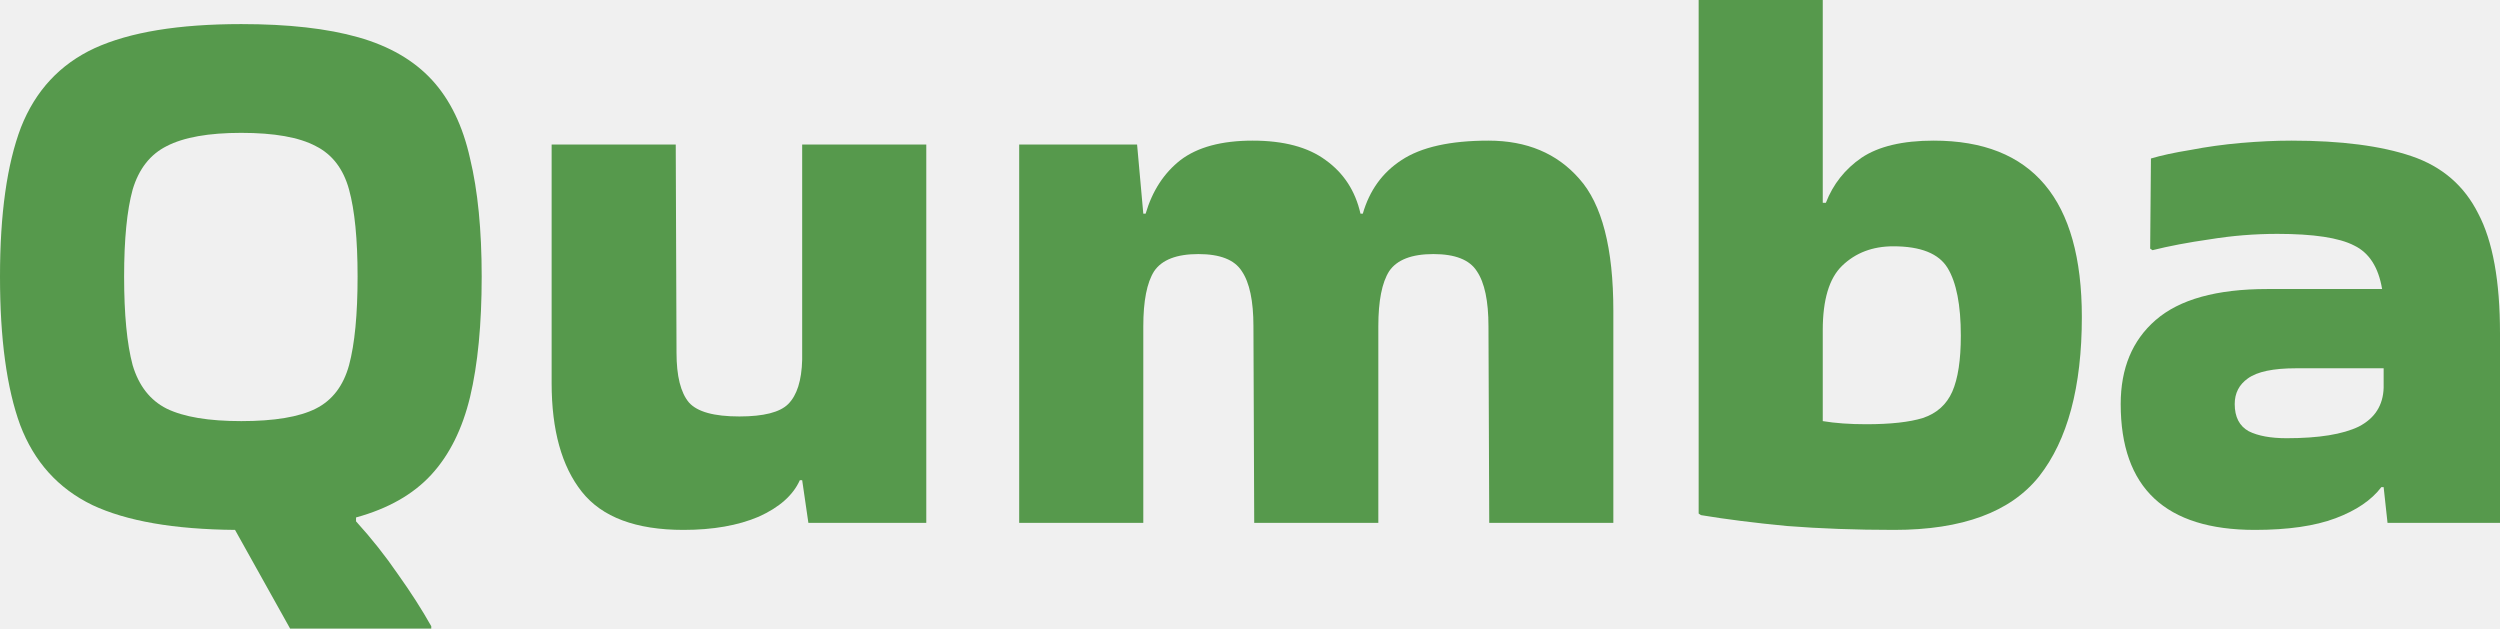
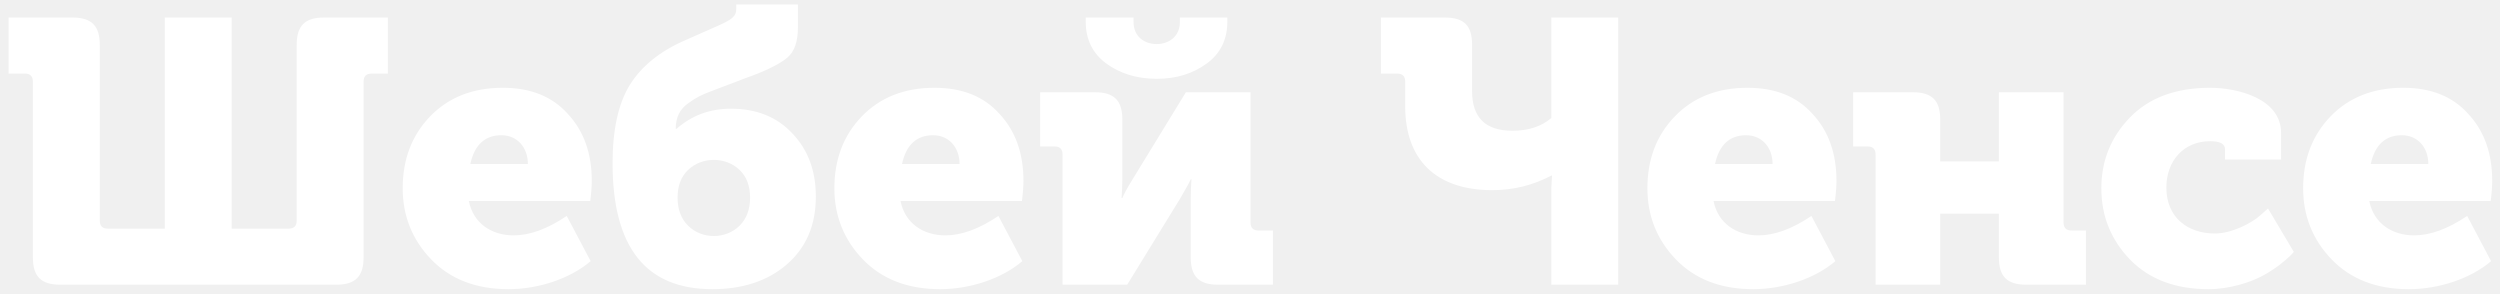
- <svg xmlns="http://www.w3.org/2000/svg" width="175" height="44" viewBox="0 0 175 44" fill="none">
-   <path d="M0 19.362C0 14.975 0.489 11.494 1.466 8.92C2.48 6.345 4.199 4.496 6.624 3.372C9.086 2.248 12.506 1.686 16.886 1.686C20.18 1.686 22.913 1.994 25.085 2.611C27.257 3.227 28.976 4.224 30.243 5.602C31.51 6.98 32.397 8.811 32.904 11.095C33.447 13.343 33.718 16.099 33.718 19.362C33.718 22.698 33.447 25.508 32.904 27.792C32.361 30.04 31.456 31.853 30.189 33.231C28.922 34.609 27.166 35.606 24.922 36.222V36.494C26.008 37.691 26.985 38.924 27.854 40.193C28.759 41.462 29.538 42.677 30.189 43.837V44H20.307L16.452 37.093C12.181 37.056 8.85 36.476 6.461 35.352C4.072 34.192 2.389 32.325 1.412 29.75C0.471 27.176 0 23.713 0 19.362ZM16.886 29.478C19.203 29.478 20.941 29.188 22.099 28.608C23.257 28.028 24.035 27.013 24.434 25.562C24.832 24.076 25.031 22.009 25.031 19.362C25.031 16.752 24.832 14.721 24.434 13.271C24.035 11.82 23.257 10.805 22.099 10.225C20.941 9.609 19.203 9.3 16.886 9.3C14.606 9.3 12.868 9.609 11.674 10.225C10.515 10.805 9.719 11.82 9.285 13.271C8.887 14.721 8.688 16.752 8.688 19.362C8.688 22.009 8.887 24.076 9.285 25.562C9.719 27.013 10.515 28.028 11.674 28.608C12.868 29.188 14.606 29.478 16.886 29.478Z" fill="#56994C" />
-   <path d="M47.845 37.093C44.515 37.093 42.144 36.204 40.732 34.428C39.32 32.651 38.614 30.113 38.614 26.813V10.116H47.302L47.356 24.692C47.356 26.324 47.646 27.484 48.225 28.173C48.804 28.826 49.98 29.152 51.754 29.152C53.456 29.152 54.596 28.862 55.175 28.282C55.79 27.665 56.116 26.632 56.152 25.182V10.116H64.84V36.603H56.587L56.152 33.612H55.989C55.519 34.663 54.56 35.515 53.112 36.168C51.664 36.785 49.908 37.093 47.845 37.093Z" fill="#56994C" />
-   <path d="M104.193 9.844C106.871 9.844 108.989 10.733 110.545 12.509C112.138 14.286 112.934 17.368 112.934 21.755V36.603H104.247L104.193 22.843C104.193 21.066 103.921 19.779 103.378 18.982C102.871 18.184 101.858 17.785 100.338 17.785C98.817 17.785 97.786 18.184 97.243 18.982C96.736 19.779 96.483 21.066 96.483 22.843V36.603H87.795L87.741 22.843C87.741 21.066 87.469 19.779 86.926 18.982C86.419 18.184 85.406 17.785 83.886 17.785C82.365 17.785 81.334 18.184 80.791 18.982C80.284 19.779 80.031 21.066 80.031 22.843V36.603H71.343V10.116H79.596L80.031 14.957H80.194C80.664 13.361 81.478 12.11 82.637 11.204C83.831 10.297 85.515 9.844 87.686 9.844C89.858 9.844 91.56 10.297 92.79 11.204C94.057 12.11 94.872 13.361 95.234 14.957H95.397C95.867 13.325 96.772 12.074 98.111 11.204C99.487 10.297 101.514 9.844 104.193 9.844Z" fill="#56994C" />
-   <path d="M145.729 22.19C145.729 27.085 144.733 30.802 142.742 33.34C140.751 35.842 137.367 37.093 132.589 37.093C129.91 37.093 127.412 37.002 125.096 36.821C122.815 36.603 120.806 36.349 119.069 36.059L118.906 35.951V0H127.593V14.195H127.811C128.317 12.89 129.15 11.838 130.308 11.041C131.503 10.243 133.186 9.844 135.358 9.844C142.272 9.844 145.729 13.96 145.729 22.19ZM127.593 23.115V29.478C128.462 29.623 129.476 29.696 130.634 29.696C132.335 29.696 133.656 29.551 134.598 29.261C135.575 28.934 136.263 28.318 136.661 27.412C137.059 26.505 137.258 25.2 137.258 23.496C137.258 21.356 136.951 19.779 136.335 18.764C135.72 17.749 134.453 17.241 132.534 17.241C131.086 17.241 129.892 17.694 128.951 18.601C128.046 19.471 127.593 20.976 127.593 23.115Z" fill="#56994C" />
-   <path d="M160.394 9.844C163.869 9.844 166.674 10.207 168.81 10.932C170.946 11.657 172.502 12.999 173.48 14.957C174.493 16.878 175 19.67 175 23.332V36.603H167.127L166.855 34.101H166.693C166.005 35.008 164.937 35.733 163.489 36.277C162.041 36.821 160.159 37.093 157.842 37.093C151.58 37.093 148.449 34.156 148.449 28.282C148.449 25.78 149.263 23.822 150.892 22.408C152.557 20.958 155.164 20.232 158.711 20.232H166.747C166.493 18.709 165.842 17.694 164.792 17.187C163.742 16.643 161.951 16.371 159.417 16.371C157.824 16.371 156.249 16.498 154.693 16.752C153.173 16.969 151.833 17.223 150.675 17.513L150.512 17.404L150.566 11.095C151.29 10.878 152.213 10.678 153.336 10.497C154.458 10.279 155.634 10.116 156.865 10.007C158.132 9.899 159.308 9.844 160.394 9.844ZM160.068 30.675C162.313 30.675 163.996 30.403 165.118 29.859C166.24 29.279 166.819 28.372 166.855 27.14V25.78H160.72C159.127 25.78 158.005 26.016 157.354 26.487C156.738 26.922 156.43 27.52 156.43 28.282C156.43 29.188 156.756 29.823 157.408 30.185C158.059 30.512 158.946 30.675 160.068 30.675Z" fill="#56994C" />
+ <svg xmlns="http://www.w3.org/2000/svg" width="281" height="33" viewBox="0 0 281 33" fill="none">
+   <path d="M3.696 28.934C3.696 31.076 4.62 32 6.762 32H37.8C39.942 32 40.866 31.076 40.866 28.934V9.194C40.866 8.564 41.16 8.27 41.79 8.27H43.596V1.97H36.414C34.272 1.97 33.348 2.894 33.348 5.036V24.776C33.348 25.406 33.054 25.7 32.424 25.7H26.04V1.97H18.522V25.7H12.138C11.508 25.7 11.214 25.406 11.214 24.776V5.036C11.214 2.894 10.29 1.97 8.148 1.97H0.966V8.27H2.772C3.402 8.27 3.696 8.564 3.696 9.194V28.934ZM45.263 21.164C45.263 24.23 46.313 26.918 48.455 29.144C50.597 31.37 53.495 32.504 57.149 32.504C60.509 32.504 64.079 31.328 66.389 29.354L63.701 24.272C61.517 25.742 59.543 26.456 57.737 26.456C55.259 26.456 53.201 25.112 52.697 22.592H66.347C66.473 21.584 66.515 20.828 66.515 20.324C66.515 17.258 65.633 14.738 63.827 12.806C62.063 10.832 59.627 9.866 56.519 9.866C53.117 9.866 50.387 10.958 48.329 13.1C46.271 15.242 45.263 17.93 45.263 21.164ZM52.865 18.434C53.327 16.292 54.503 15.2 56.351 15.2C58.157 15.2 59.333 16.586 59.333 18.434H52.865ZM80.067 32.504C83.469 32.504 86.283 31.58 88.425 29.732C90.609 27.842 91.701 25.322 91.701 22.088C91.701 19.19 90.819 16.838 89.055 14.99C87.333 13.142 85.023 12.218 82.167 12.218C79.773 12.218 77.757 12.974 76.035 14.486H75.951C75.951 13.184 76.413 12.26 77.379 11.588C78.387 10.874 78.849 10.664 80.067 10.202L83.931 8.732L84.519 8.522C86.409 7.808 87.711 7.136 88.509 6.464C89.307 5.792 89.685 4.658 89.685 3.062V0.5H82.755V1.004C82.755 1.844 82.293 2.222 80.319 3.062L77.001 4.532C74.187 5.75 72.129 7.43 70.827 9.488C69.525 11.546 68.853 14.528 68.853 18.35C68.853 27.8 72.591 32.504 80.067 32.504ZM77.337 19.106C78.891 17.594 81.579 17.594 83.133 19.106C83.931 19.862 84.309 20.912 84.309 22.214C84.309 23.516 83.931 24.566 83.133 25.364C81.579 26.918 78.891 26.918 77.337 25.364C76.539 24.566 76.161 23.516 76.161 22.214C76.161 20.912 76.539 19.862 77.337 19.106ZM93.784 21.164C93.784 24.23 94.834 26.918 96.976 29.144C99.118 31.37 102.016 32.504 105.67 32.504C109.03 32.504 112.6 31.328 114.91 29.354L112.222 24.272C110.038 25.742 108.064 26.456 106.258 26.456C103.78 26.456 101.722 25.112 101.218 22.592H114.868C114.994 21.584 115.036 20.828 115.036 20.324C115.036 17.258 114.154 14.738 112.348 12.806C110.584 10.832 108.148 9.866 105.04 9.866C101.638 9.866 98.908 10.958 96.85 13.1C94.792 15.242 93.784 17.93 93.784 21.164ZM101.386 18.434C101.848 16.292 103.024 15.2 104.872 15.2C106.678 15.2 107.854 16.586 107.854 18.434H101.386ZM126.698 32L132.662 22.298C133.376 21.08 133.754 20.366 133.838 20.156H133.922C133.88 20.702 133.838 21.458 133.838 22.34V28.934C133.838 31.076 134.762 32 136.904 32H143.078V25.91H141.482C140.852 25.91 140.558 25.616 140.558 24.986V10.37H133.292L127.328 20.114C126.698 21.122 126.32 21.836 126.152 22.256H126.068C126.11 21.542 126.152 20.828 126.152 20.114V13.436C126.152 11.294 125.228 10.37 123.086 10.37H116.912V16.46H118.508C119.138 16.46 119.432 16.754 119.432 17.384V32H126.698ZM130.016 8.858C132.242 8.858 134.09 8.27 135.644 7.136C137.198 6.002 137.954 4.406 137.954 2.432V1.97H132.62V2.474C132.62 4.112 131.36 4.952 130.016 4.952C128.63 4.952 127.412 4.112 127.412 2.474V1.97H122.036V2.432C122.036 4.406 122.792 6.002 124.346 7.136C125.9 8.27 127.79 8.858 130.016 8.858ZM167.73 21.374C170.082 21.374 172.308 20.828 174.366 19.736H174.45L174.366 21.122V32H181.884V1.97H174.366V13.268C173.232 14.234 171.762 14.696 169.998 14.696C166.974 14.696 165.462 13.226 165.462 10.244V5.036C165.462 2.894 164.58 1.97 162.396 1.97H155.214V8.27H157.02C157.65 8.27 157.944 8.564 157.944 9.194V11.966C157.944 17.888 161.346 21.374 167.73 21.374ZM185.167 21.164C185.167 24.23 186.217 26.918 188.359 29.144C190.501 31.37 193.399 32.504 197.053 32.504C200.413 32.504 203.983 31.328 206.293 29.354L203.605 24.272C201.421 25.742 199.447 26.456 197.641 26.456C195.163 26.456 193.105 25.112 192.601 22.592H206.251C206.377 21.584 206.419 20.828 206.419 20.324C206.419 17.258 205.537 14.738 203.731 12.806C201.967 10.832 199.531 9.866 196.423 9.866C193.021 9.866 190.291 10.958 188.233 13.1C186.175 15.242 185.167 17.93 185.167 21.164ZM192.769 18.434C193.231 16.292 194.407 15.2 196.255 15.2C198.061 15.2 199.237 16.586 199.237 18.434H192.769ZM218.081 32V24.02H224.675V28.934C224.675 31.076 225.599 32 227.741 32H234.461V25.91H232.865C232.235 25.91 231.941 25.616 231.941 24.986V10.37H224.675V18.14H218.081V13.436C218.081 11.294 217.157 10.37 215.015 10.37H208.295V16.46H209.891C210.521 16.46 210.815 16.754 210.815 17.384V32H218.081ZM236.191 21.164C236.191 24.314 237.283 26.96 239.425 29.186C241.609 31.412 244.549 32.504 248.245 32.504C250.555 32.504 252.907 31.748 254.251 31.034C254.965 30.656 255.595 30.236 256.225 29.774C257.443 28.808 257.653 28.514 257.821 28.304L254.923 23.432L254.125 24.146C253.075 25.112 250.807 26.246 248.959 26.246C245.935 26.246 243.499 24.482 243.499 21.08C243.499 18.098 245.431 15.872 248.413 15.872C249.547 15.872 250.093 16.166 250.093 16.796V17.93H256.393V14.948C256.393 11.042 251.437 9.866 248.413 9.866C244.549 9.866 241.525 11 239.383 13.226C237.241 15.452 236.191 18.098 236.191 21.164ZM258.872 21.164C258.872 24.23 259.922 26.918 262.064 29.144C264.206 31.37 267.104 32.504 270.758 32.504C274.118 32.504 277.688 31.328 279.998 29.354L277.31 24.272C275.126 25.742 273.152 26.456 271.346 26.456C268.868 26.456 266.81 25.112 266.306 22.592H279.956C280.082 21.584 280.124 20.828 280.124 20.324C280.124 17.258 279.242 14.738 277.436 12.806C275.672 10.832 273.236 9.866 270.128 9.866C266.726 9.866 263.996 10.958 261.938 13.1C259.88 15.242 258.872 17.93 258.872 21.164ZM266.474 18.434C266.936 16.292 268.112 15.2 269.96 15.2C271.766 15.2 272.942 16.586 272.942 18.434H266.474Z" fill="white" />
</svg>
